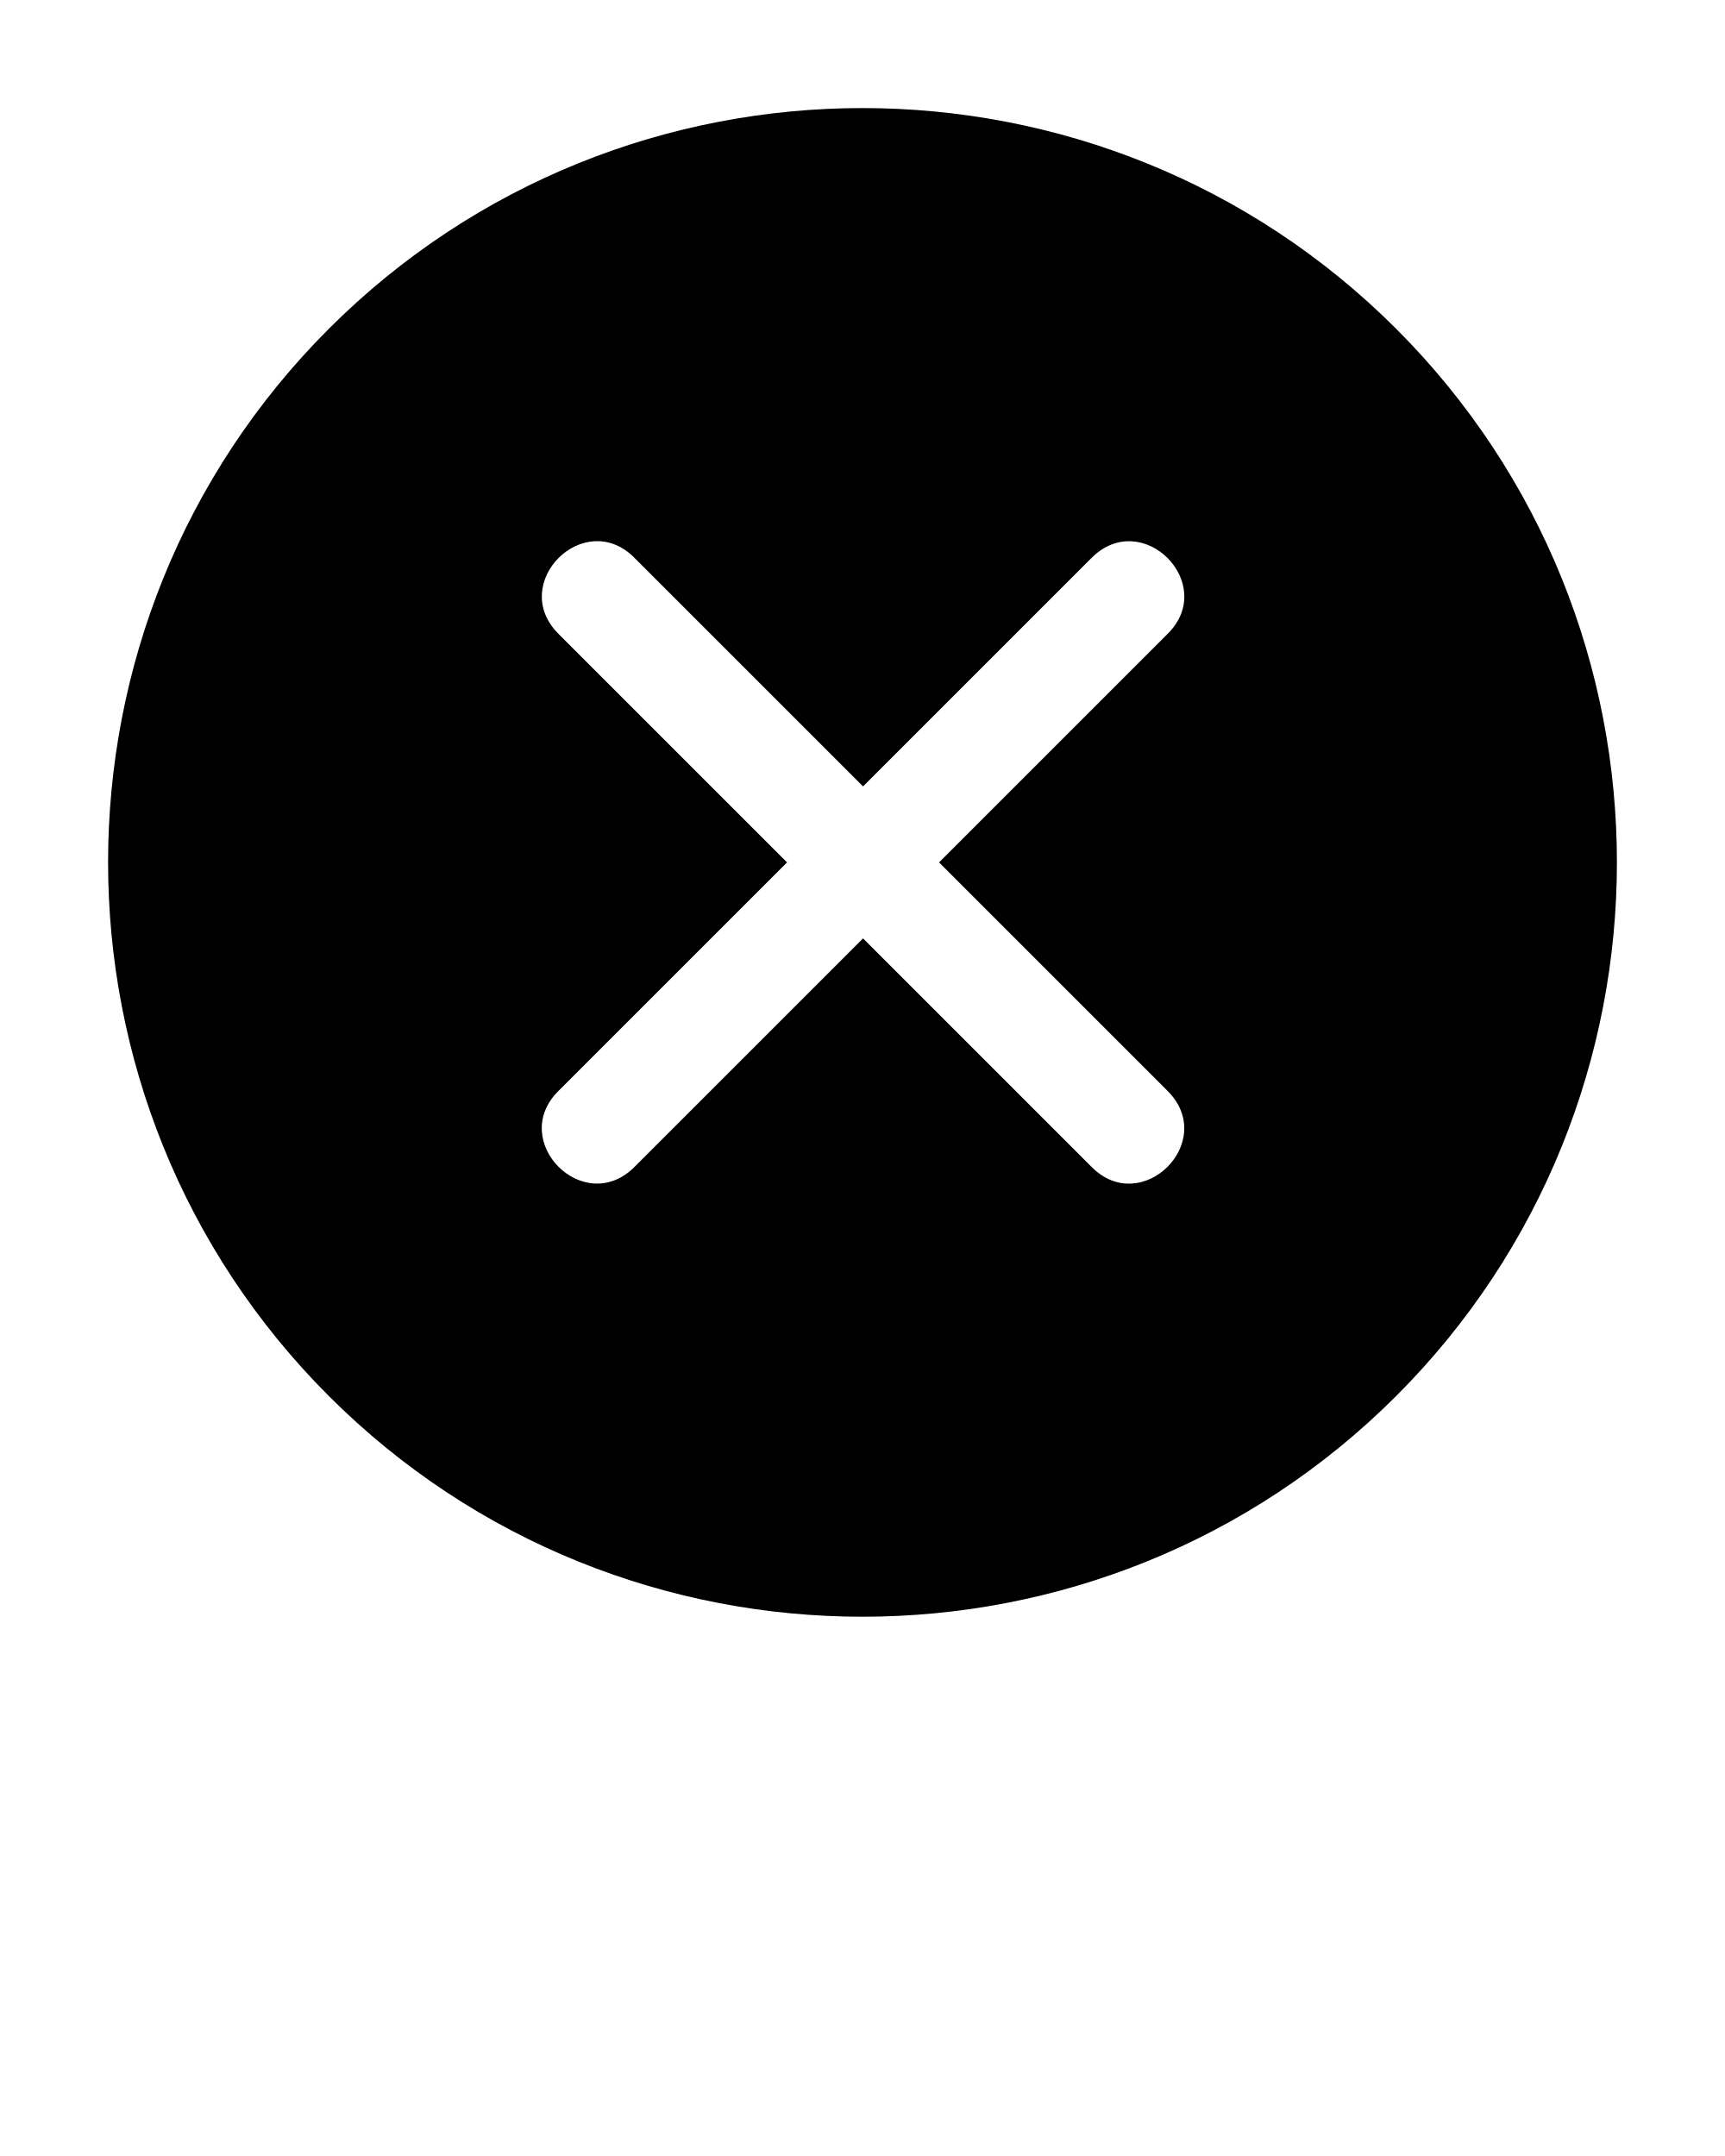
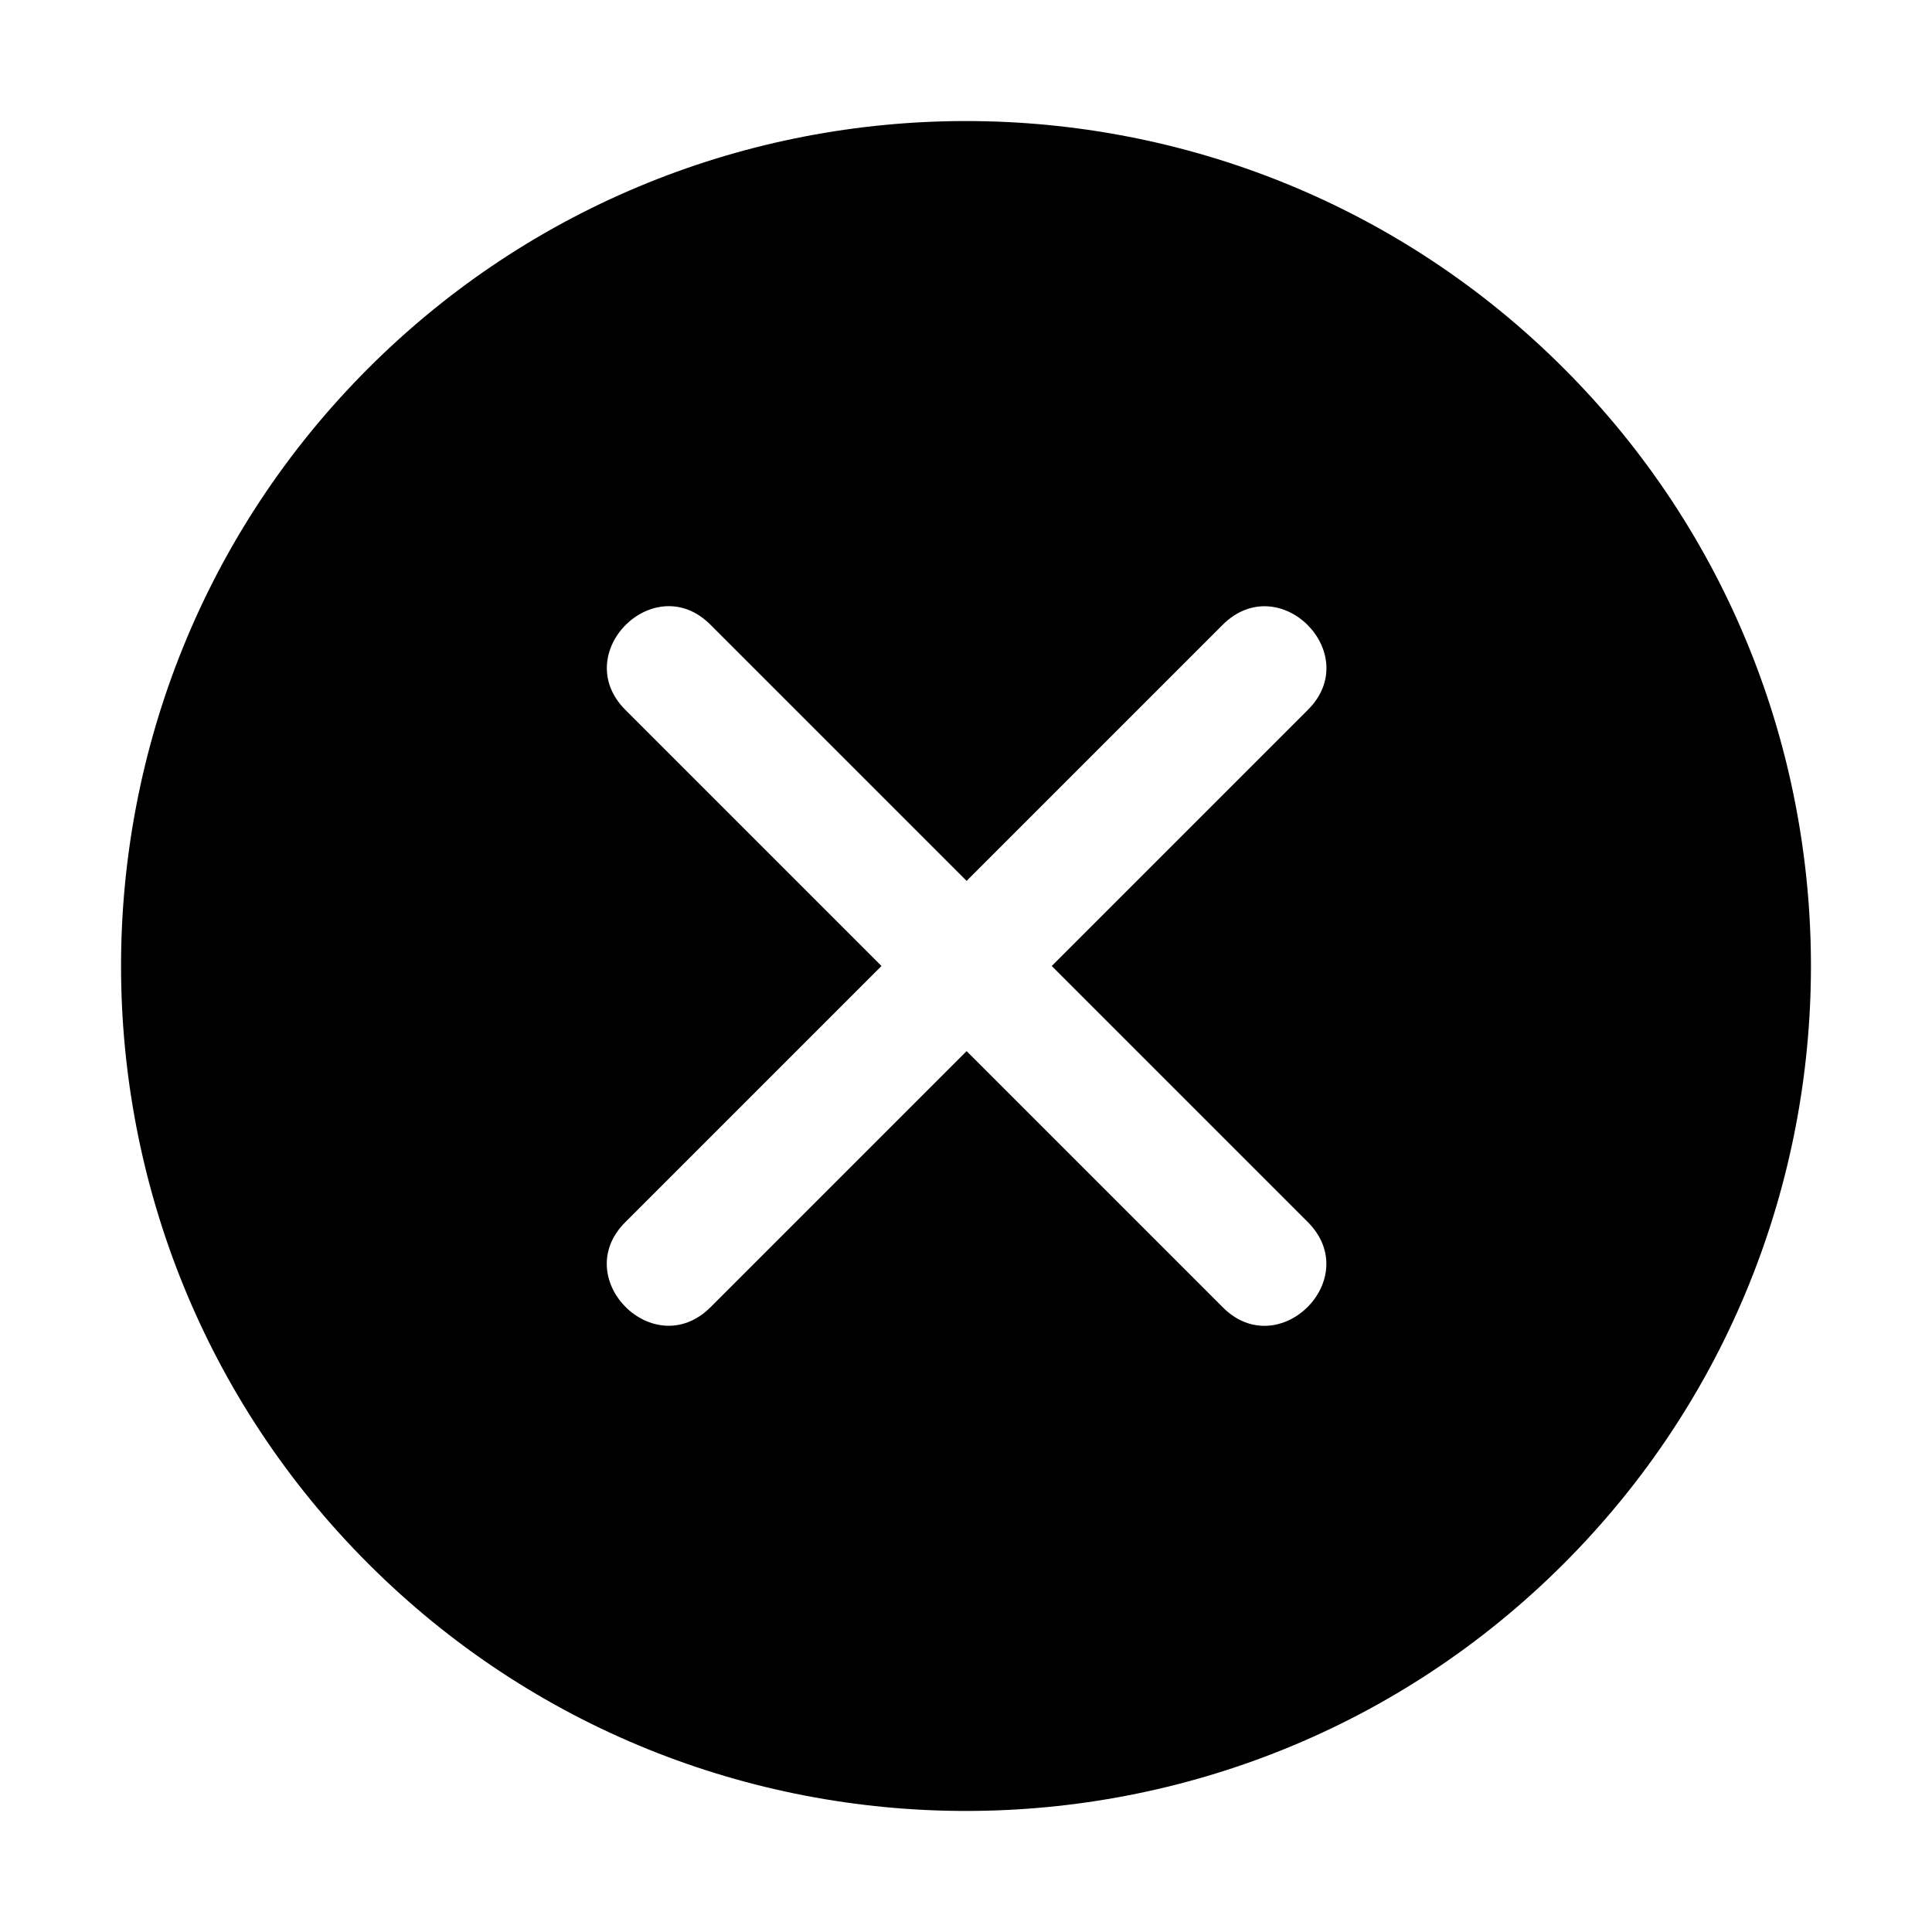
- <svg xmlns="http://www.w3.org/2000/svg" viewBox="0 0 32 40" className="w-8 h-8">
+ <svg xmlns="http://www.w3.org/2000/svg" viewBox="0 0 32 32">
  <path fill="currentColor" d="M6.1,6.1C.64,11.56,.64,20.44,6.1,25.9s14.34,5.46,19.8,0,5.46-14.34,0-19.8S11.56,.64,6.1,6.1Zm15.56,5.66l-4.24,4.24,4.24,4.24c.94,.94-.48,2.35-1.41,1.41l-4.24-4.24-4.24,4.24c-.94,.94-2.35-.48-1.41-1.41l4.24-4.24-4.24-4.24c-.94-.94,.48-2.35,1.41-1.41l4.24,4.24,4.24-4.24c.94-.94,2.35,.48,1.41,1.41Z" />
</svg>
